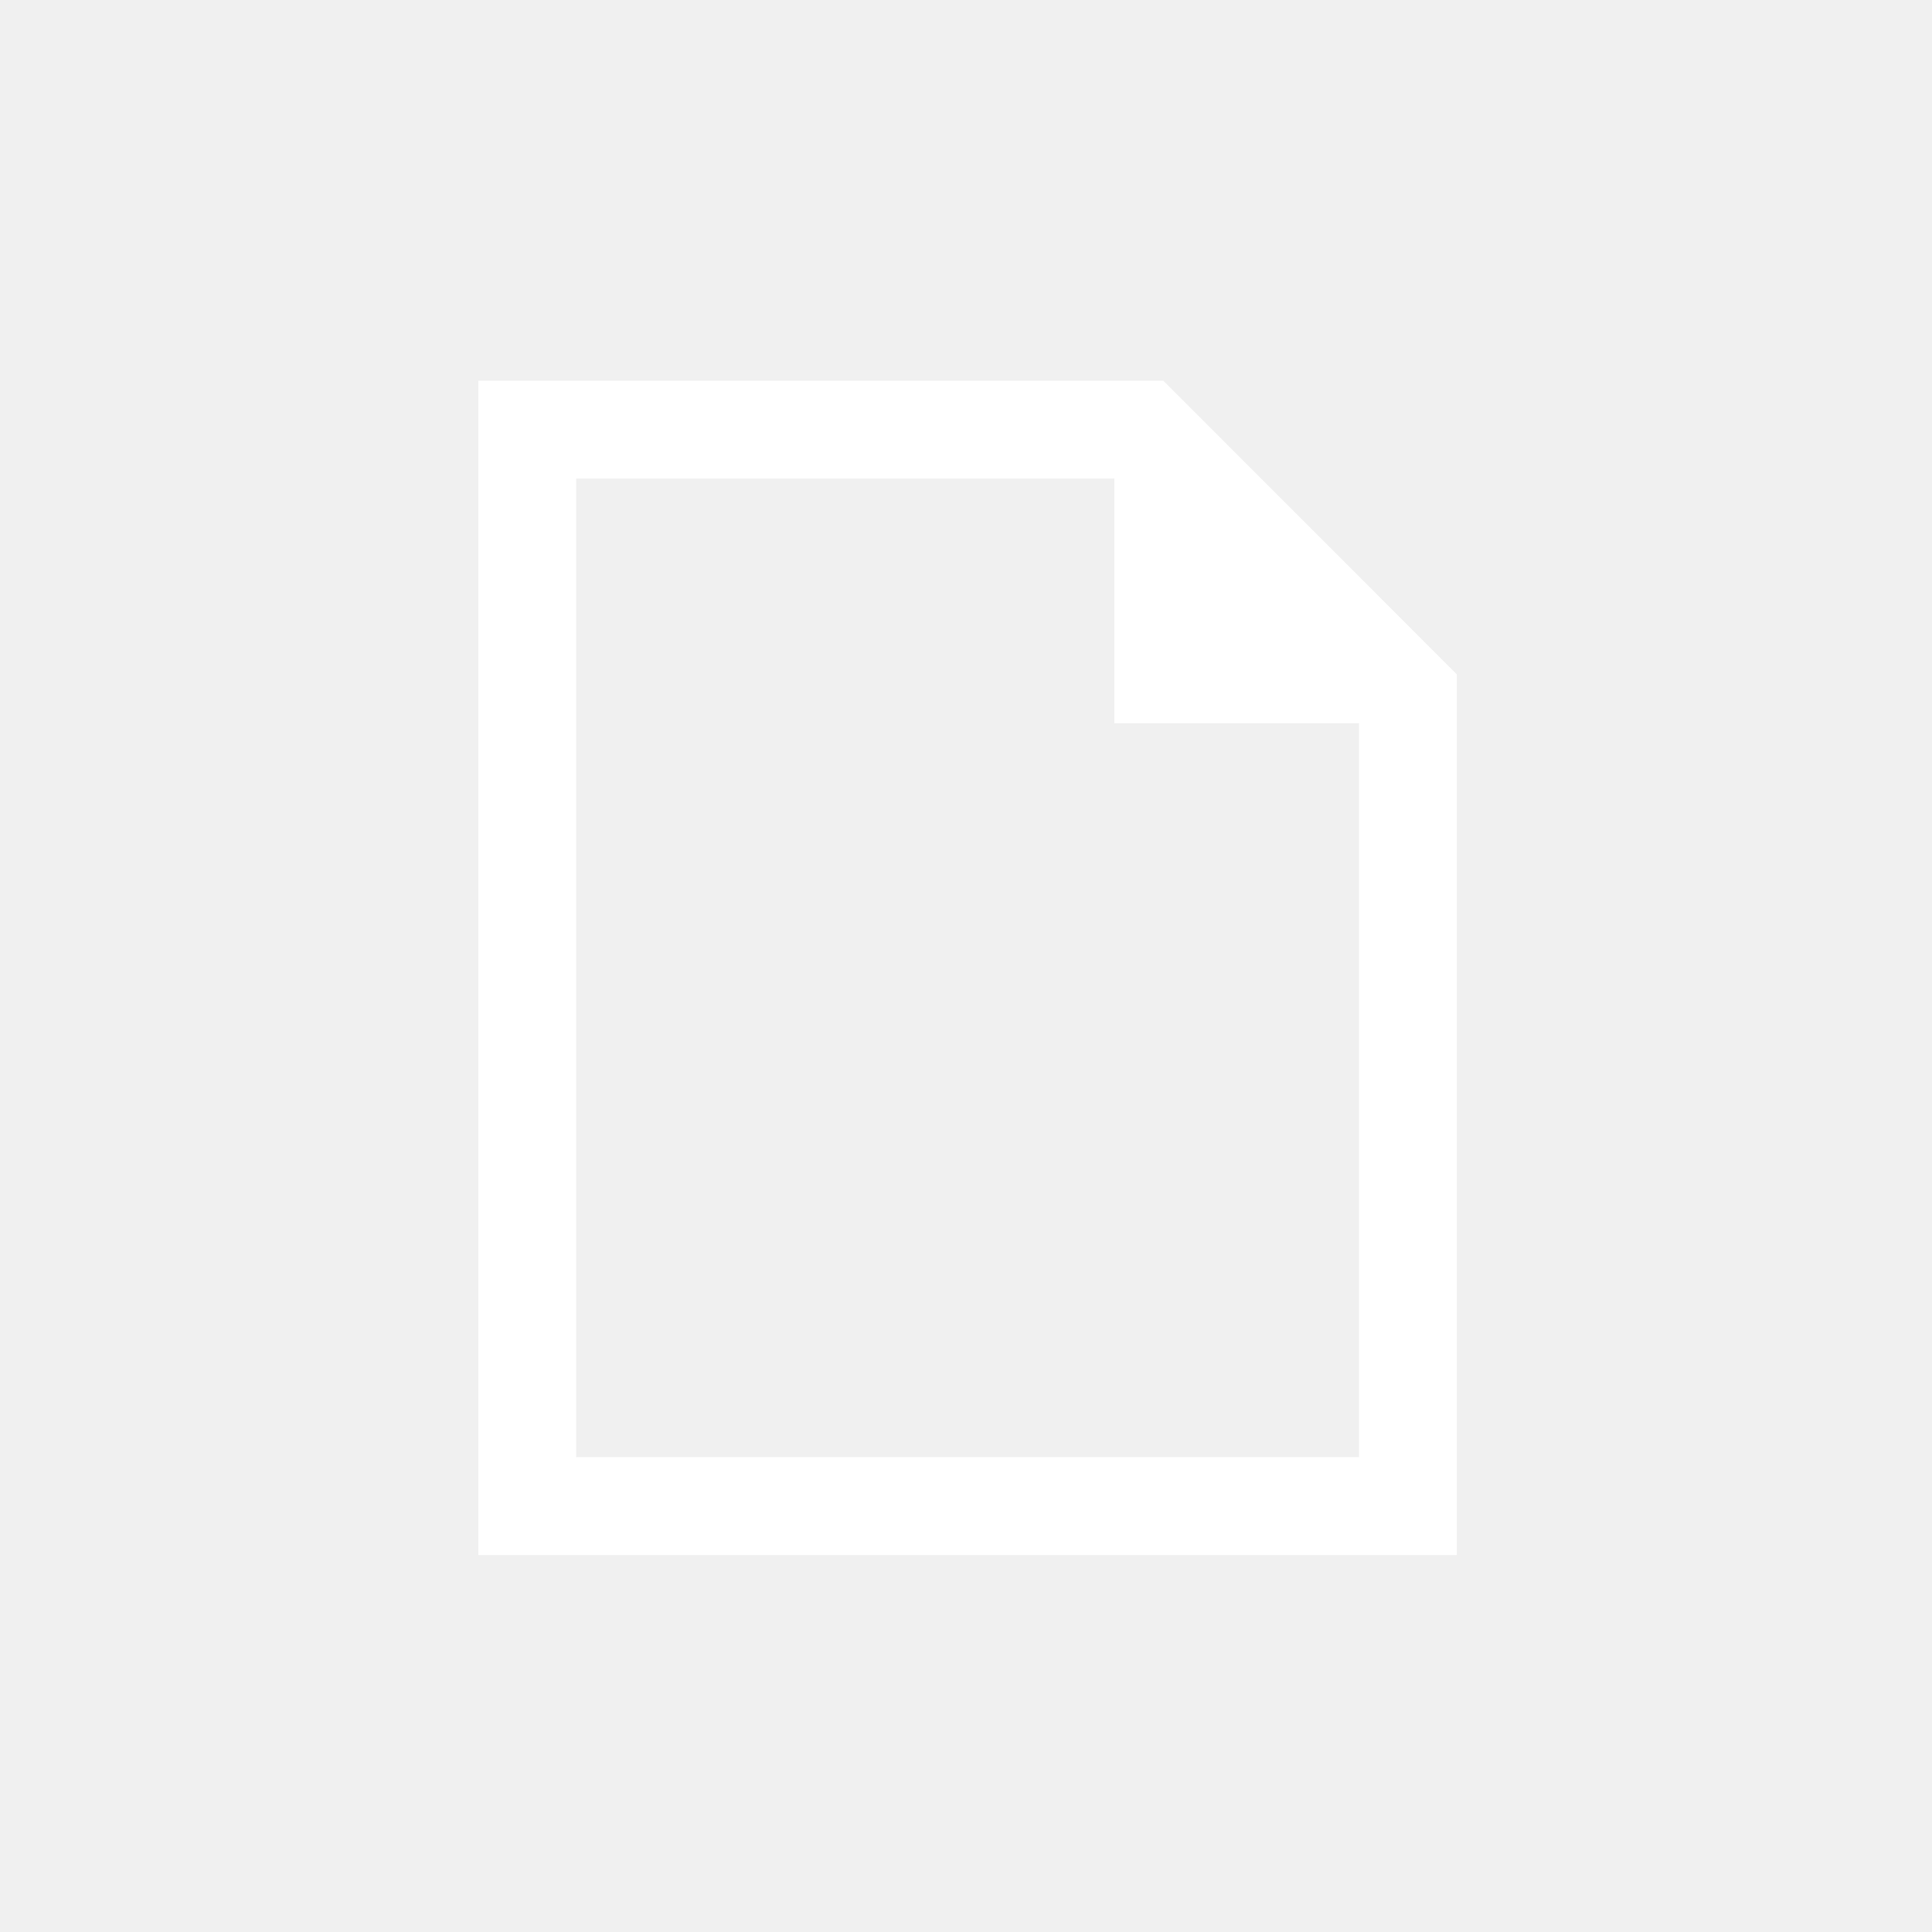
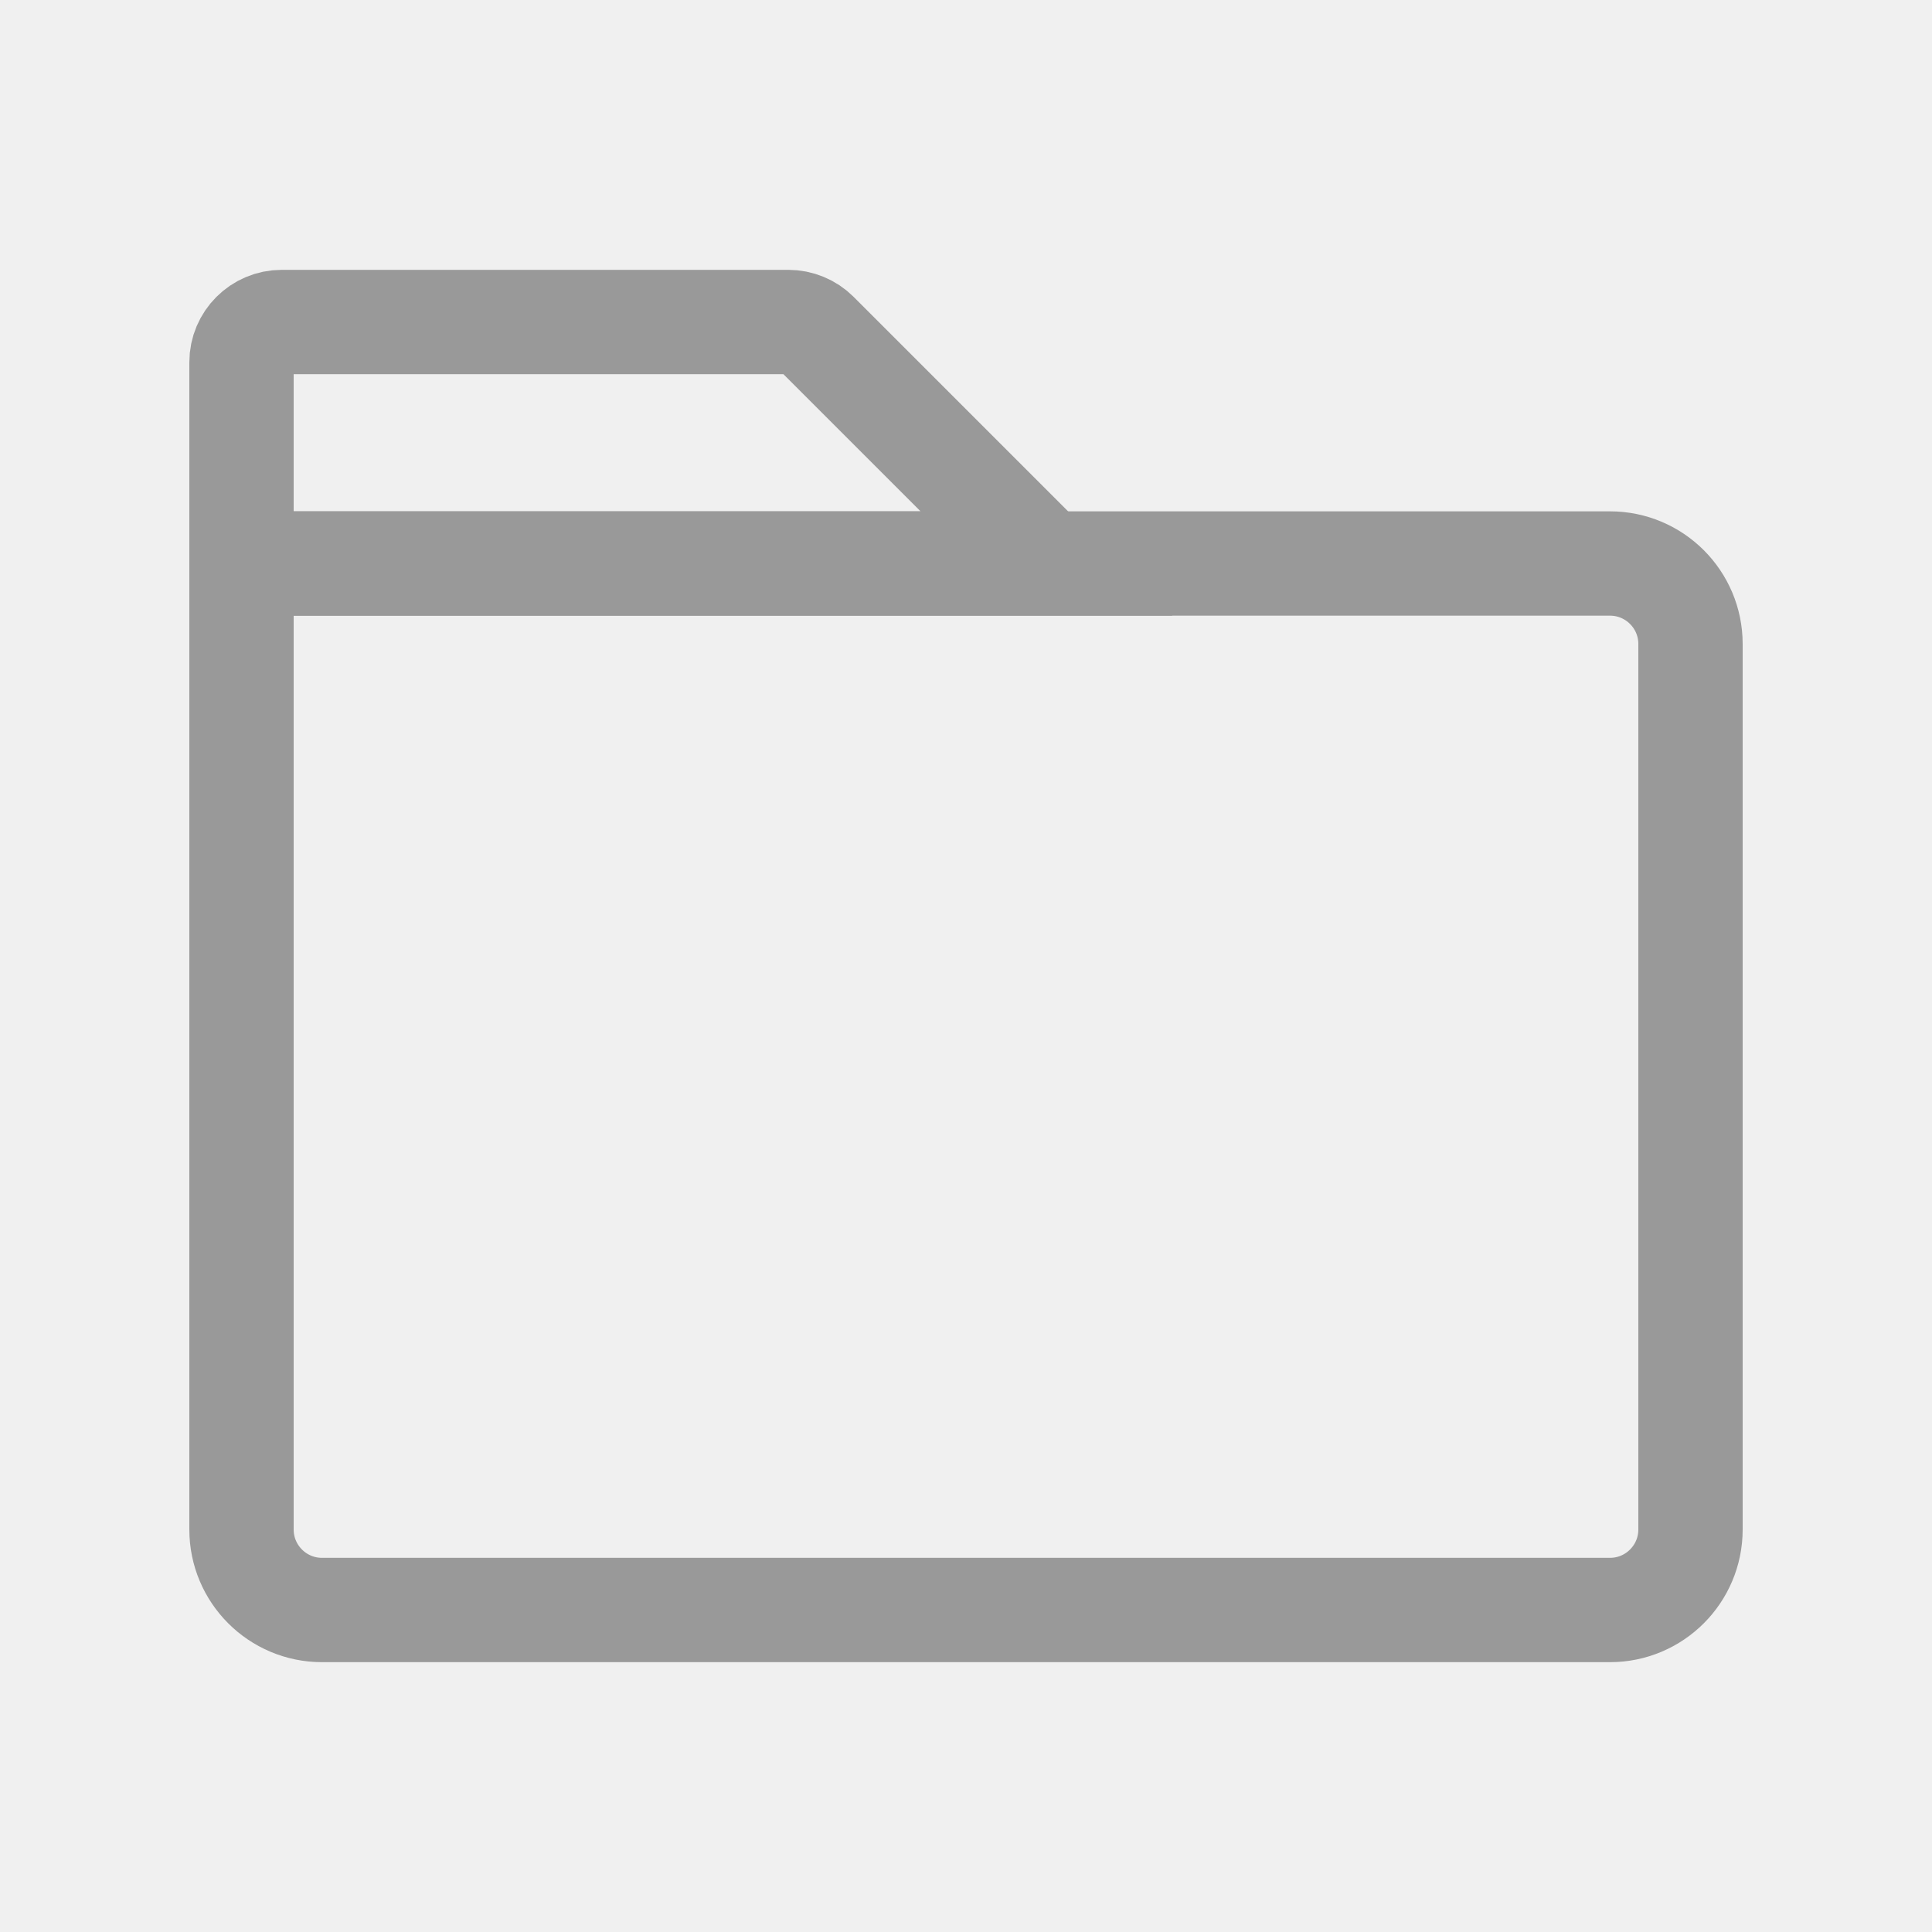
- <svg xmlns="http://www.w3.org/2000/svg" width="24" height="24" viewBox="0 0 24 24" version="1.1" id="svg141">
-   <defs id="defs145" />
-   <path d="m 13.843,5.945 v 3.039 h 3.039 V 18.101 H 7.157 V 5.945 Z m 0.608,-1.216 H 5.942 V 19.317 H 18.097 V 8.377 Z" id="path139" style="fill:#ffffff;stroke-width:0.608" />
+ <svg xmlns="http://www.w3.org/2000/svg" width="800px" height="800px" viewBox="0 0 24 24" version="1.1" fill="#000000">
+   <g id="SVGRepo_bgCarrier" stroke-width="0" />
+   <g id="SVGRepo_tracerCarrier" stroke-linecap="round" stroke-linejoin="round" />
+   <g id="SVGRepo_iconCarrier">
+     <g id="Page-1" stroke-width="1.296" fill="none" fill-rule="evenodd">
+       <g id="Folder">
+         <rect id="Rectangle" fill-rule="nonzero" x="0" y="0" width="24" height="24"> </rect>
+         <path d="M3,7 L20,7 C20.552,7 21,7.448 21,8 L21,19 C21,19.552 20.552,20 20,20 L4,20 C3.448,20 3,19.552 3,19 L3,7 Z" id="Path" stroke="#999999" stroke-width="1.296" stroke-linecap="round"> </path>
+         <path d="M3,4.5 C3,4.224 3.224,4 3.5,4 L9.793,4 C9.925,4 10.053,4.053 10.146,4.146 L13,7 L3,7 L3,4.5 Z" id="Path" stroke="#999999" stroke-width="1.296" stroke-linecap="round"> </path>
+       </g>
+     </g>
+   </g>
</svg>
